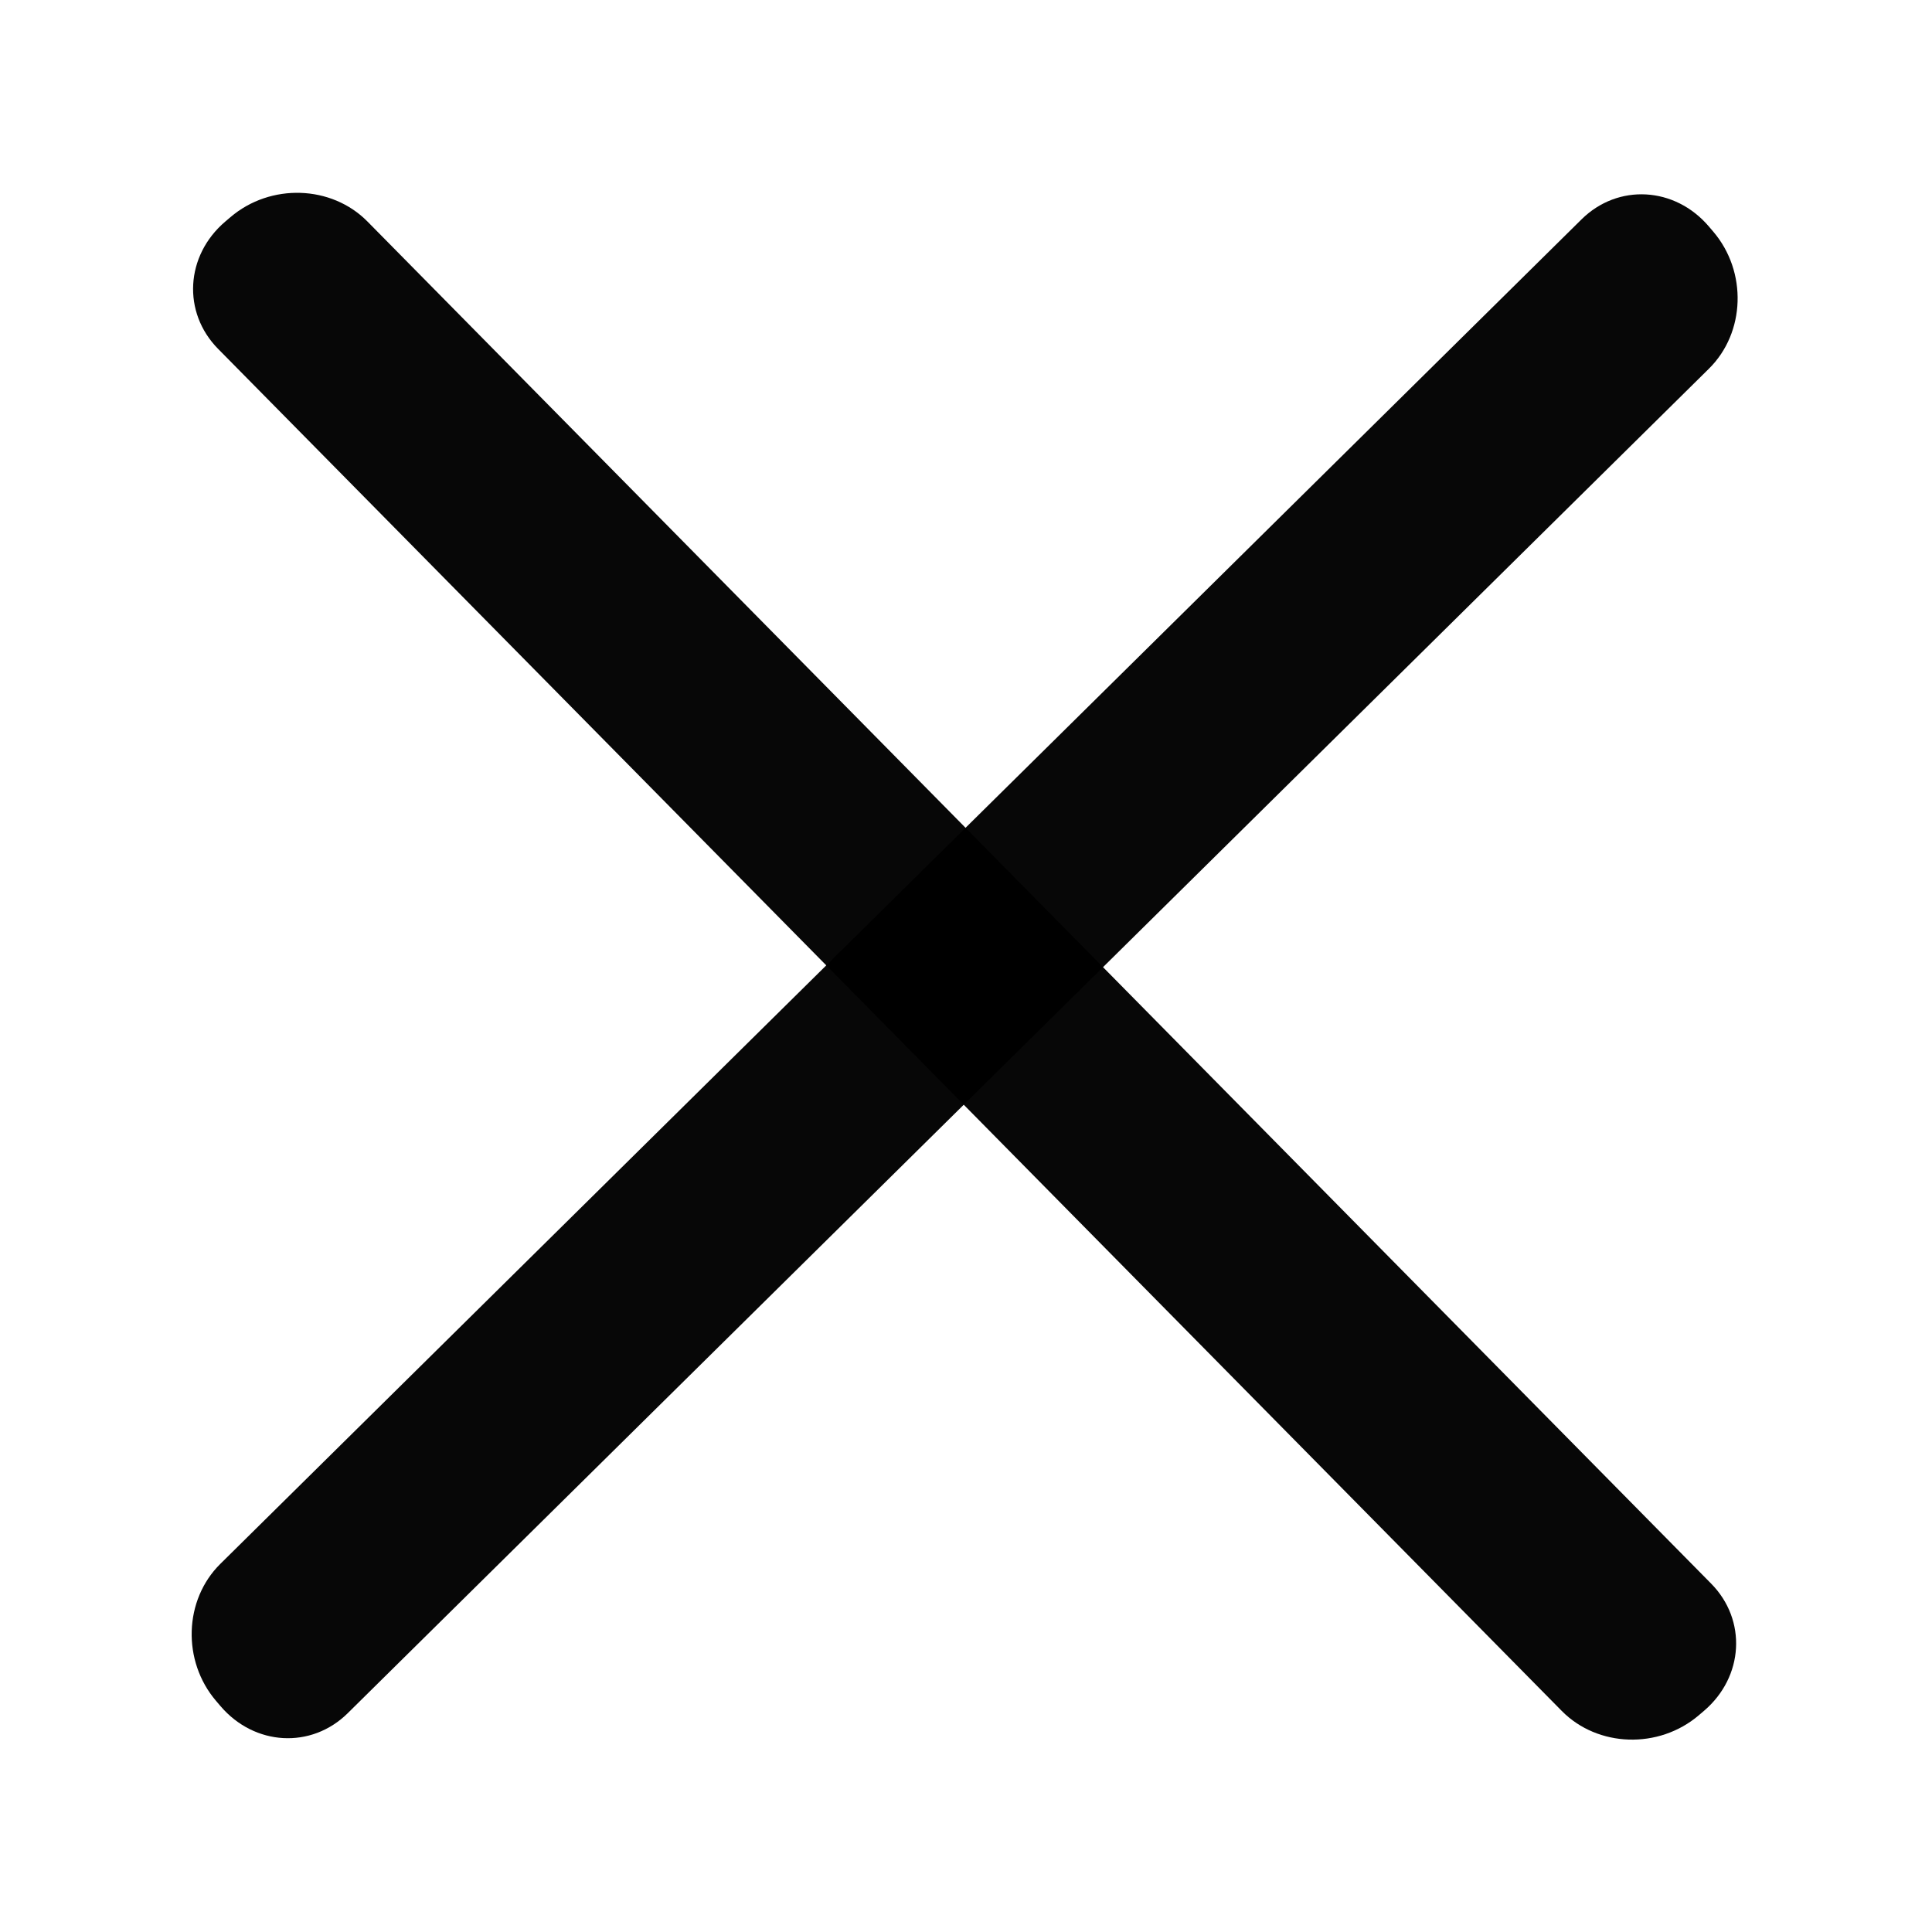
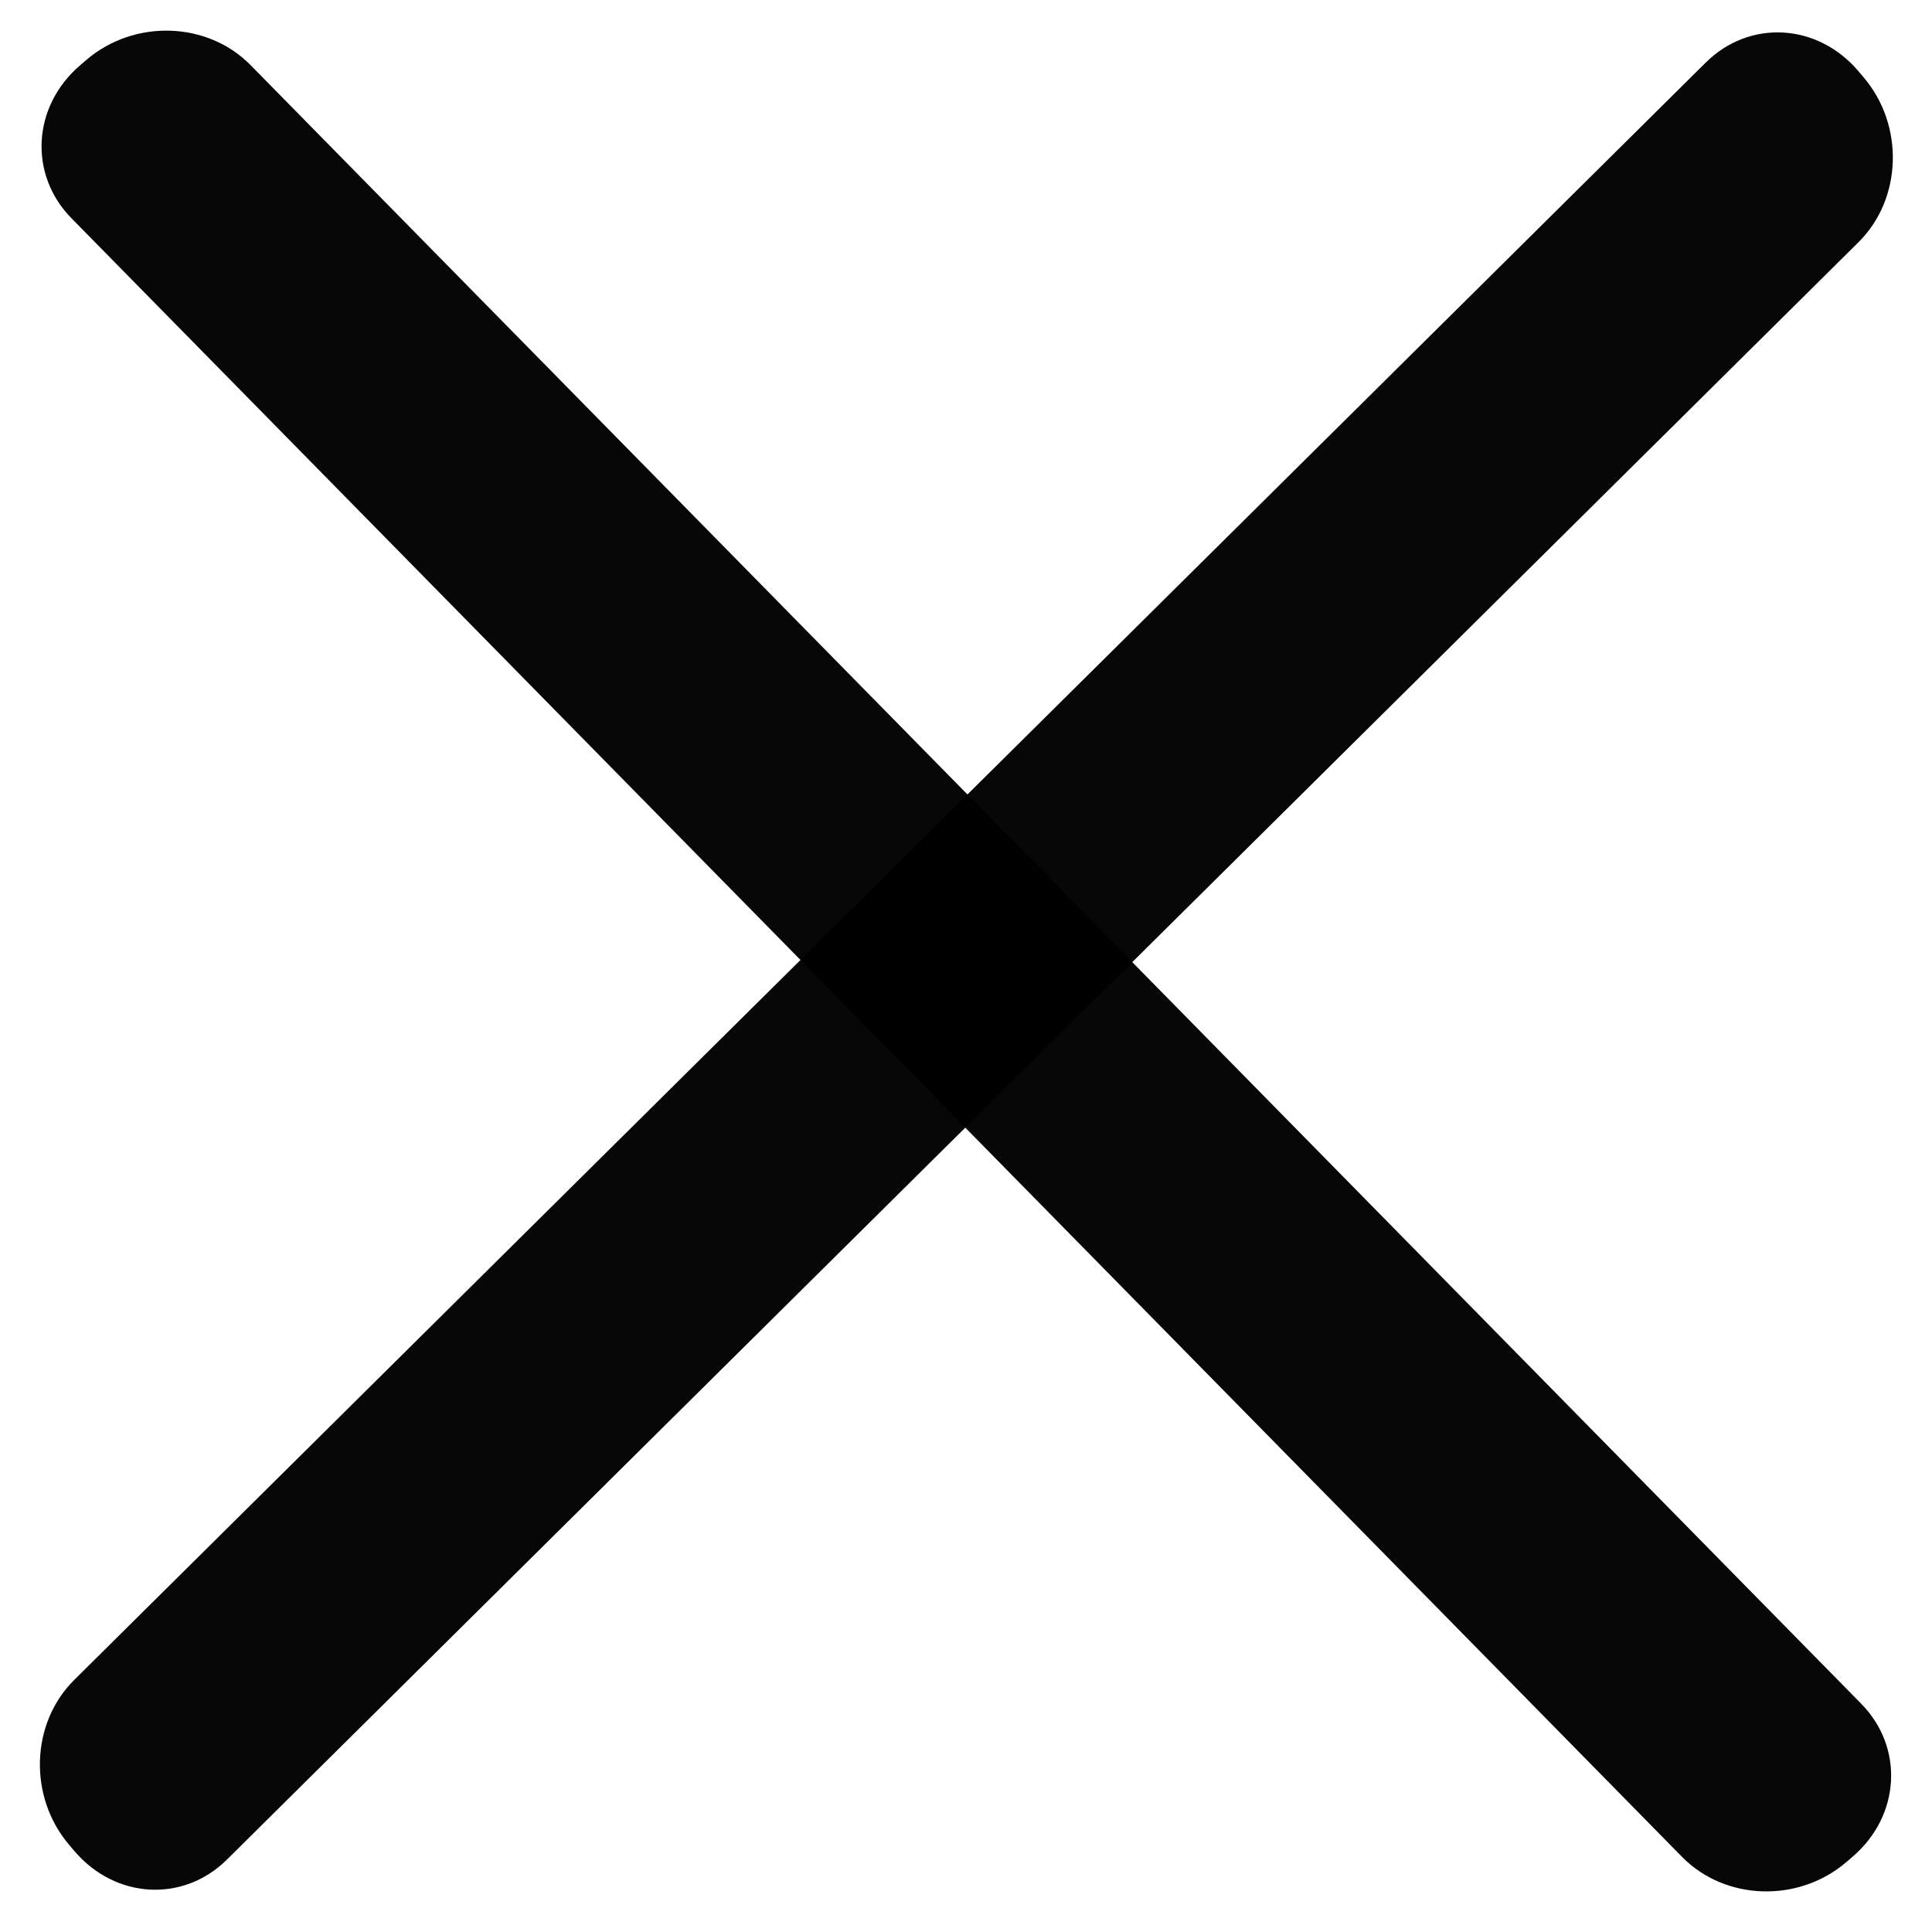
<svg xmlns="http://www.w3.org/2000/svg" width="100" height="100" viewBox="0 0 26.458 26.458" version="1.1" id="svg2118">
  <defs id="defs2112" />
  <g id="layer1" transform="translate(0,-270.5417)">
-     <path transform="matrix(0.7022815,0.7118994,-0.760991,0.6487624,0,0)" style="opacity:0.97;fill:#000000;fill-opacity:1;stroke:none;stroke-width:0.299;stroke-miterlimit:4;stroke-dasharray:none;stroke-opacity:0.965" d="m 212.012,189.043 h 26.202 c 0.701,0 1.266,0.579 1.266,1.297 v 0.094 c 0,0.719 -0.564,1.297 -1.266,1.297 h -26.202 c -0.701,0 -1.266,-0.579 -1.266,-1.297 v -0.094 c 0,-0.719 0.564,-1.297 1.266,-1.297 z" id="rect2120" />
-     <path style="opacity:0.97;fill:#000000;fill-opacity:1;stroke:none;stroke-width:0.299;stroke-miterlimit:4;stroke-dasharray:none;stroke-opacity:0.965" d="m 161.551,-213.078 h 26.202 c 0.701,0 1.266,0.579 1.266,1.297 v 0.094 c 0,0.719 -0.564,1.297 -1.266,1.297 h -26.202 c -0.701,0 -1.266,-0.579 -1.266,-1.297 v -0.094 c 0,-0.719 0.564,-1.297 1.266,-1.297 z" id="rect2120-3" transform="matrix(-0.7114535,0.7027332,-0.6492453,-0.7605791,0,0)" />
+     <path style="opacity:0.97;fill:#000000;fill-opacity:1;stroke:none;stroke-width:0.358;stroke-miterlimit:4;stroke-dasharray:none;stroke-opacity:0.965" d="M 3.432,271.434 25.488,293.873 c 0.59,0.6 0.538,1.535 -0.118,2.096 l -0.086,0.074 c -0.655,0.561 -1.658,0.529 -2.248,-0.071 L 0.98,273.532 C 0.389,272.932 0.442,271.997 1.097,271.436 l 0.086,-0.074 c 0.655,-0.561 1.658,-0.529 2.248,0.071 z" id="rect2120" />
+     <path style="opacity:0.97;fill:#000000;fill-opacity:1;stroke:none;stroke-width:0.358;stroke-miterlimit:4;stroke-dasharray:none;stroke-opacity:0.965" d="M 25.452,273.858 3.108,296.008 c -0.598,0.593 -1.529,0.541 -2.089,-0.117 l -0.073,-0.086 c -0.559,-0.657 -0.528,-1.664 0.07,-2.257 L 23.36,271.398 c 0.598,-0.593 1.529,-0.541 2.089,0.117 l 0.073,0.086 c 0.559,0.657 0.528,1.664 -0.07,2.257 z" id="rect2120-3" />
  </g>
</svg>
